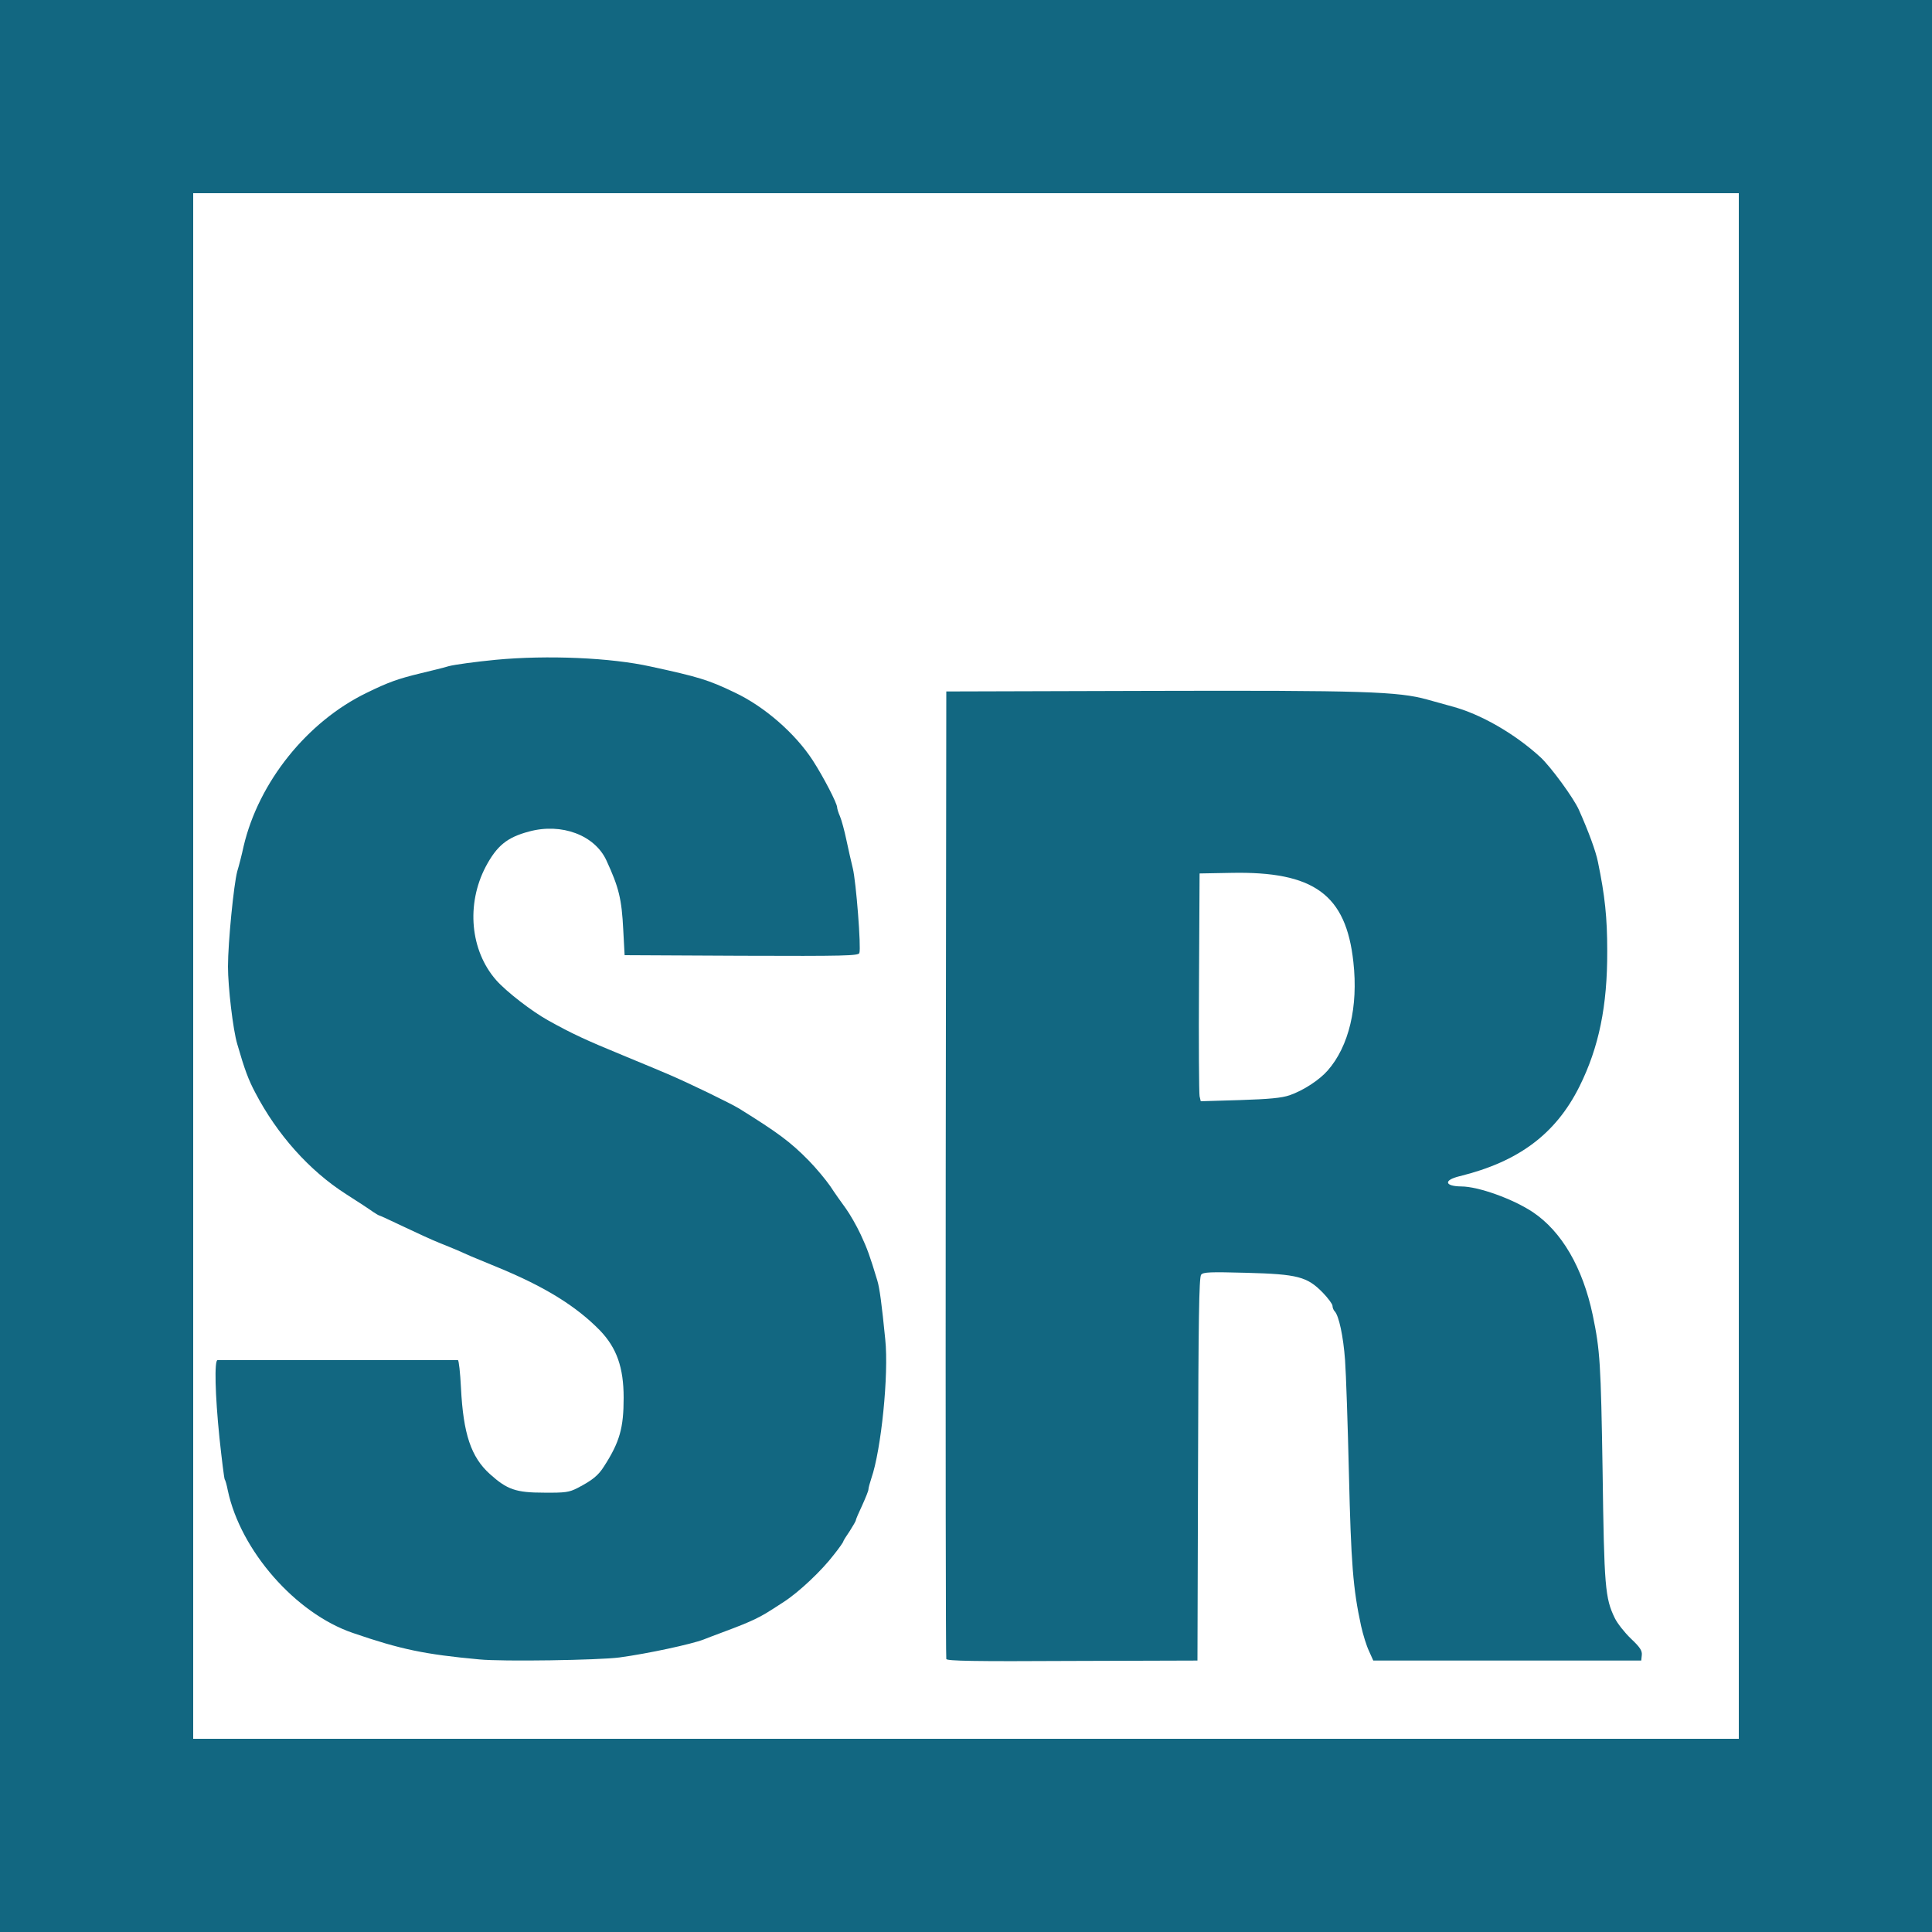
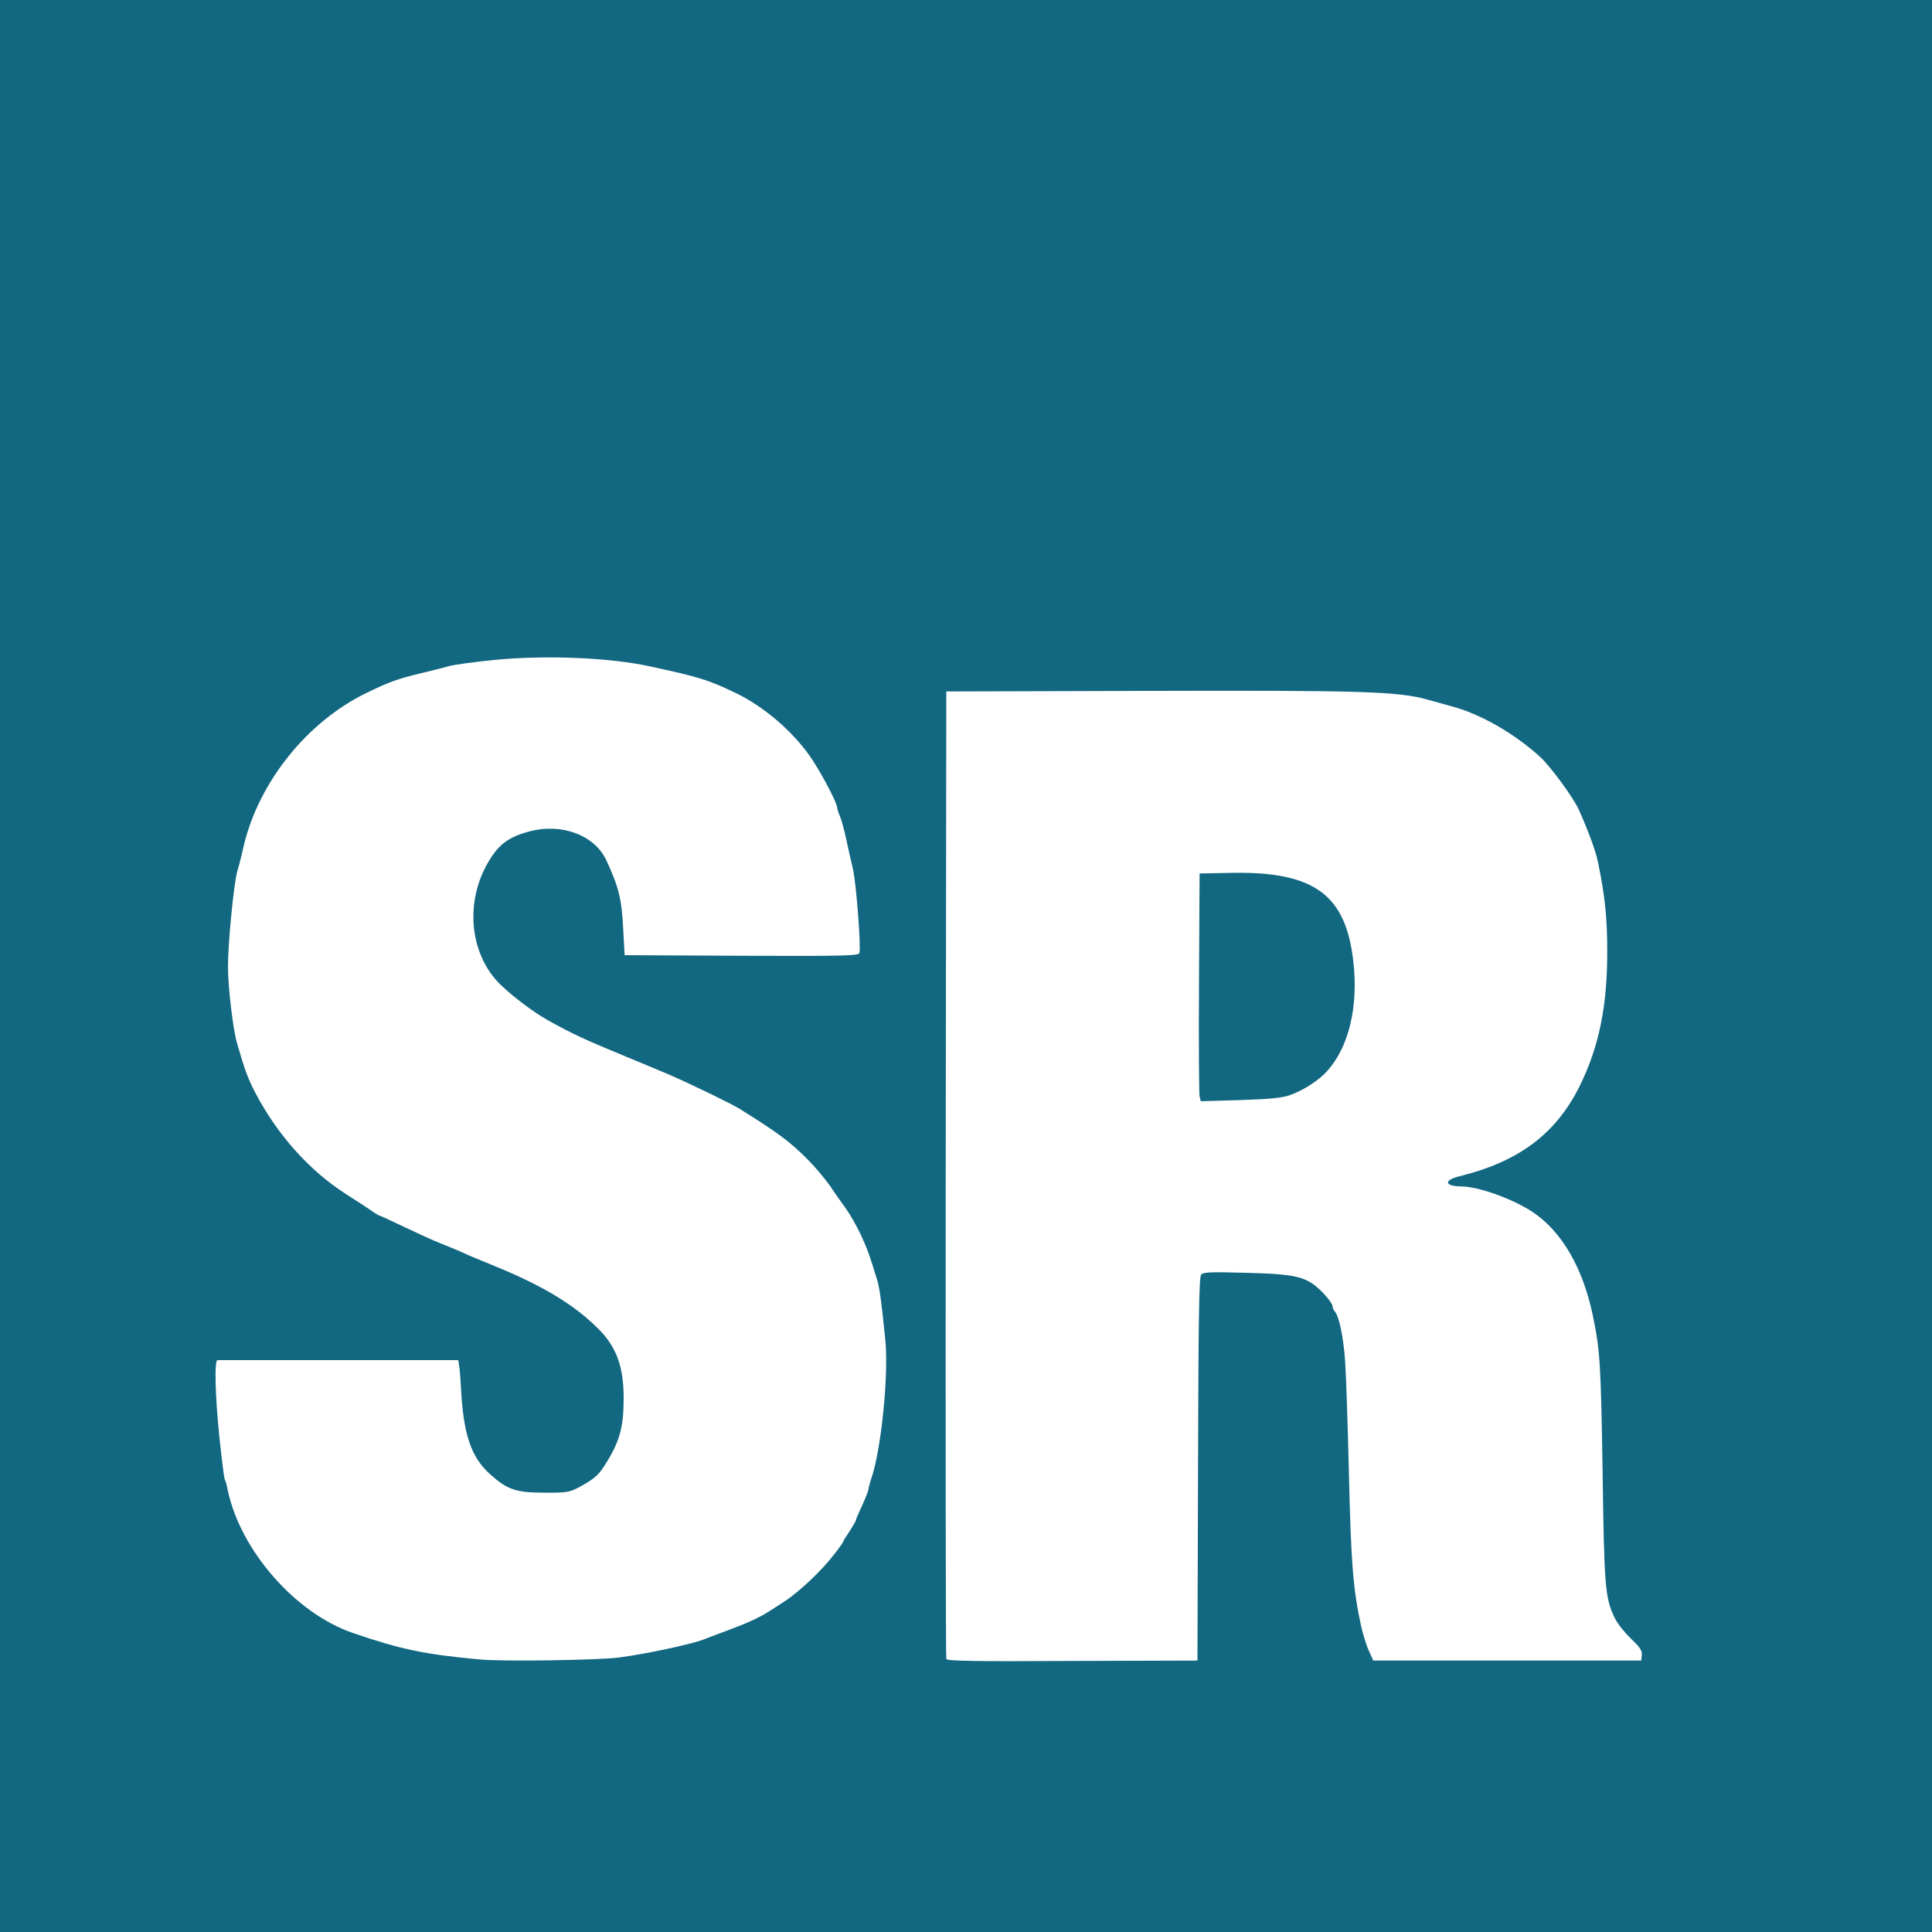
<svg xmlns="http://www.w3.org/2000/svg" viewBox="0 0 100 100" role="img" aria-label="Spokane Rising">
-   <rect width="100" height="100" fill="#fff" />
-   <rect x="5.0" y="5.0" width="90.0" height="90.0" fill="none" stroke="#126781" stroke-width="10.0" />
-   <path fill="#126781" d="M24.80 85.89C21.98 85.63 20.73 85.37 18.26 84.52C15.30 83.51 12.45 80.26 11.79 77.14C11.74 76.88 11.67 76.62 11.63 76.57C11.60 76.51 11.48 75.55 11.36 74.43C11.13 72.19 11.09 70.40 11.26 70.40C11.32 70.40 14.12 70.40 17.49 70.40C20.85 70.40 23.65 70.40 23.70 70.40C23.75 70.40 23.82 71.05 23.86 71.84C23.98 74.22 24.38 75.42 25.36 76.30C26.25 77.10 26.70 77.26 28.16 77.26C29.26 77.27 29.46 77.24 29.89 77.02C30.66 76.62 30.97 76.37 31.27 75.89C32.08 74.63 32.28 73.90 32.28 72.35C32.28 70.78 31.92 69.77 31.06 68.87C29.83 67.61 28.21 66.60 25.72 65.58C25.18 65.36 24.59 65.11 24.39 65.03C24.20 64.94 23.88 64.81 23.69 64.72C23.50 64.64 23.07 64.46 22.74 64.33C22.41 64.20 21.60 63.83 20.93 63.51C20.25 63.19 19.68 62.92 19.65 62.92C19.62 62.92 19.46 62.83 19.30 62.72C19.14 62.60 18.51 62.19 17.90 61.80C16.01 60.59 14.34 58.72 13.21 56.55C12.86 55.89 12.66 55.36 12.28 54.04C12.06 53.31 11.80 51.08 11.80 50.03C11.80 48.78 12.10 45.77 12.28 45.10C12.37 44.81 12.52 44.22 12.61 43.80C13.39 40.48 15.90 37.35 18.98 35.86C20.10 35.31 20.61 35.13 21.77 34.85C22.27 34.73 22.93 34.57 23.23 34.48C23.53 34.40 24.63 34.25 25.67 34.15C28.33 33.90 31.62 34.04 33.68 34.50C36.13 35.03 36.67 35.19 38.02 35.84C39.57 36.57 41.16 37.96 42.07 39.36C42.62 40.21 43.33 41.58 43.33 41.79C43.33 41.85 43.39 42.06 43.48 42.26C43.56 42.45 43.71 43.00 43.81 43.48C43.91 43.96 44.06 44.61 44.14 44.94C44.31 45.62 44.58 49.07 44.48 49.33C44.42 49.47 43.74 49.49 38.37 49.47L32.33 49.44L32.26 48.14C32.18 46.52 32.03 45.93 31.39 44.54C30.79 43.23 29.07 42.58 27.38 43.04C26.25 43.34 25.72 43.77 25.14 44.86C24.12 46.81 24.34 49.20 25.68 50.73C26.21 51.33 27.53 52.35 28.38 52.82C29.62 53.51 30.31 53.83 32.28 54.64C32.96 54.92 33.68 55.22 33.87 55.30C34.07 55.38 34.38 55.52 34.58 55.60C35.66 56.06 37.80 57.10 38.26 57.38C40.27 58.63 40.92 59.11 41.87 60.08C42.25 60.47 42.74 61.06 42.97 61.39C43.19 61.73 43.56 62.25 43.78 62.55C43.99 62.84 44.34 63.45 44.55 63.90C44.89 64.63 45.02 64.99 45.41 66.28C45.53 66.68 45.64 67.51 45.82 69.32C46.01 71.14 45.61 75.05 45.10 76.52C45.02 76.76 44.95 77.02 44.95 77.09C44.95 77.17 44.80 77.53 44.63 77.91C44.45 78.29 44.30 78.64 44.30 78.68C44.30 78.73 44.15 78.98 43.98 79.25C43.80 79.51 43.65 79.75 43.65 79.78C43.65 79.82 43.44 80.12 43.17 80.46C42.53 81.30 41.35 82.41 40.56 82.92C39.65 83.51 39.54 83.58 39.05 83.82C38.64 84.01 38.41 84.11 37.26 84.54C37.02 84.63 36.64 84.77 36.42 84.86C35.80 85.10 33.54 85.59 32.06 85.79C31.00 85.93 25.99 86.01 24.80 85.89ZM48.98 85.87C48.95 85.79 48.94 74.49 48.95 60.76L48.98 35.79L59.54 35.76C70.54 35.73 72.38 35.79 73.88 36.21C74.19 36.30 74.75 36.45 75.14 36.56C76.63 36.95 78.41 37.98 79.73 39.19C80.27 39.69 81.44 41.29 81.72 41.91C82.22 43.03 82.60 44.06 82.71 44.62C83.07 46.36 83.19 47.49 83.19 49.22C83.20 52.07 82.76 54.21 81.75 56.24C80.52 58.70 78.60 60.13 75.55 60.88C74.71 61.08 74.76 61.40 75.63 61.41C76.51 61.41 78.30 62.05 79.34 62.74C80.83 63.74 81.92 65.60 82.44 68.07C82.82 69.90 82.86 70.56 82.95 76.14C83.03 82.15 83.08 82.72 83.58 83.75C83.71 84.02 84.08 84.49 84.41 84.81C84.89 85.26 85.00 85.44 84.98 85.66L84.95 85.95L78.01 85.95L71.08 85.95L70.86 85.46C70.73 85.19 70.55 84.61 70.45 84.16C70.03 82.23 69.93 80.91 69.82 76.28C69.76 73.73 69.67 71.09 69.62 70.40C69.53 69.17 69.30 68.09 69.08 67.87C69.02 67.81 68.97 67.68 68.97 67.59C68.97 67.50 68.74 67.19 68.47 66.91C67.66 66.08 67.17 65.95 64.52 65.88C62.64 65.83 62.28 65.84 62.17 65.98C62.06 66.11 62.03 68.36 62.01 76.04L61.98 85.95L55.50 85.97C50.38 86.00 49.02 85.97 48.98 85.87ZM66.75 56.69C67.47 56.44 68.29 55.90 68.72 55.41C69.82 54.16 70.31 52.11 70.05 49.79C69.67 46.30 68.01 45.09 63.71 45.18L62.09 45.21L62.06 50.85C62.04 53.94 62.06 56.60 62.09 56.74L62.15 57.00L64.18 56.94C65.71 56.89 66.34 56.83 66.75 56.69Z" />
+   <rect width="100" height="100" fill="#126781" />
+   <path fill="#fff" d="M24.80 85.89C21.98 85.63 20.73 85.37 18.26 84.52C15.30 83.51 12.45 80.26 11.79 77.14C11.74 76.88 11.67 76.62 11.63 76.57C11.60 76.51 11.48 75.55 11.36 74.43C11.13 72.19 11.09 70.40 11.26 70.40C11.32 70.40 14.12 70.40 17.49 70.40C20.85 70.40 23.65 70.40 23.70 70.40C23.75 70.40 23.82 71.05 23.86 71.84C23.98 74.22 24.38 75.42 25.36 76.30C26.25 77.10 26.70 77.26 28.16 77.26C29.26 77.27 29.46 77.24 29.89 77.02C30.66 76.62 30.97 76.37 31.27 75.89C32.08 74.63 32.28 73.90 32.28 72.35C32.28 70.78 31.92 69.77 31.06 68.87C29.83 67.61 28.21 66.60 25.72 65.58C25.18 65.36 24.59 65.11 24.39 65.03C24.20 64.94 23.88 64.81 23.69 64.72C23.50 64.64 23.07 64.46 22.74 64.33C22.41 64.20 21.60 63.83 20.93 63.51C20.25 63.19 19.68 62.92 19.65 62.92C19.62 62.92 19.46 62.83 19.30 62.72C19.14 62.60 18.51 62.19 17.90 61.80C16.01 60.59 14.34 58.72 13.21 56.55C12.86 55.89 12.66 55.36 12.28 54.04C12.06 53.31 11.80 51.08 11.80 50.03C11.80 48.78 12.10 45.77 12.28 45.10C12.37 44.81 12.52 44.22 12.61 43.80C13.39 40.48 15.90 37.35 18.98 35.86C20.10 35.31 20.61 35.13 21.77 34.85C22.27 34.73 22.93 34.57 23.23 34.48C23.53 34.40 24.63 34.25 25.67 34.15C28.33 33.90 31.62 34.04 33.68 34.50C36.13 35.03 36.67 35.19 38.02 35.84C39.57 36.57 41.16 37.96 42.07 39.36C42.62 40.21 43.33 41.58 43.33 41.79C43.33 41.85 43.39 42.06 43.48 42.26C43.56 42.45 43.71 43.00 43.81 43.48C43.91 43.96 44.06 44.61 44.14 44.94C44.31 45.62 44.58 49.07 44.48 49.33C44.42 49.47 43.74 49.49 38.37 49.47L32.33 49.44L32.26 48.14C32.18 46.52 32.03 45.93 31.39 44.54C30.79 43.23 29.07 42.58 27.38 43.04C26.25 43.34 25.72 43.77 25.14 44.86C24.12 46.81 24.34 49.20 25.68 50.73C26.21 51.33 27.53 52.35 28.38 52.82C29.62 53.51 30.31 53.83 32.28 54.64C32.96 54.92 33.68 55.22 33.87 55.30C34.07 55.38 34.38 55.52 34.58 55.60C35.66 56.06 37.80 57.10 38.26 57.38C40.27 58.63 40.92 59.11 41.87 60.08C42.25 60.47 42.74 61.06 42.97 61.39C43.19 61.73 43.56 62.25 43.78 62.55C43.99 62.84 44.34 63.45 44.55 63.90C44.89 64.63 45.02 64.99 45.41 66.28C45.53 66.68 45.64 67.51 45.82 69.32C46.01 71.14 45.61 75.05 45.10 76.52C45.02 76.76 44.95 77.02 44.95 77.09C44.95 77.17 44.80 77.53 44.63 77.91C44.45 78.29 44.30 78.64 44.30 78.68C44.30 78.73 44.15 78.98 43.98 79.25C43.80 79.51 43.65 79.75 43.65 79.78C43.65 79.82 43.44 80.12 43.17 80.46C42.53 81.30 41.35 82.41 40.56 82.92C39.65 83.51 39.54 83.58 39.05 83.82C38.64 84.01 38.41 84.11 37.26 84.54C37.02 84.63 36.64 84.77 36.42 84.86C35.80 85.10 33.54 85.59 32.06 85.79C31.00 85.93 25.99 86.01 24.80 85.89ZM48.98 85.87C48.95 85.79 48.94 74.49 48.95 60.76L48.98 35.79L59.54 35.76C70.54 35.73 72.38 35.79 73.88 36.21C74.19 36.30 74.75 36.45 75.14 36.56C76.63 36.95 78.41 37.98 79.73 39.19C80.27 39.69 81.44 41.29 81.72 41.91C82.22 43.03 82.60 44.06 82.71 44.62C83.07 46.36 83.19 47.49 83.19 49.22C83.20 52.07 82.76 54.21 81.75 56.24C80.52 58.70 78.60 60.13 75.55 60.88C74.71 61.08 74.76 61.40 75.63 61.41C76.51 61.41 78.30 62.05 79.34 62.74C80.83 63.74 81.92 65.60 82.44 68.07C82.82 69.90 82.86 70.56 82.95 76.14C83.03 82.15 83.08 82.72 83.58 83.75C83.71 84.02 84.08 84.49 84.41 84.81C84.89 85.26 85.00 85.44 84.98 85.66L84.95 85.95L78.01 85.95L71.08 85.95L70.86 85.46C70.73 85.19 70.55 84.61 70.45 84.16C70.03 82.23 69.93 80.91 69.82 76.28C69.76 73.73 69.67 71.09 69.62 70.40C69.53 69.17 69.30 68.09 69.08 67.87C69.02 67.81 68.97 67.68 68.97 67.59C68.97 67.50 68.74 67.19 68.47 66.91C67.66 66.08 67.17 65.95 64.52 65.88C62.64 65.83 62.28 65.84 62.17 65.98C62.06 66.11 62.03 68.36 62.01 76.04L61.98 85.95L55.50 85.97C50.38 86.00 49.02 85.97 48.98 85.87ZM66.75 56.69C67.47 56.44 68.29 55.90 68.72 55.41C69.82 54.16 70.31 52.11 70.05 49.79C69.67 46.30 68.01 45.09 63.71 45.18L62.09 45.21L62.06 50.85C62.04 53.94 62.06 56.60 62.09 56.74L62.15 57.00L64.18 56.94C65.71 56.89 66.34 56.83 66.75 56.69Z" />
</svg>
